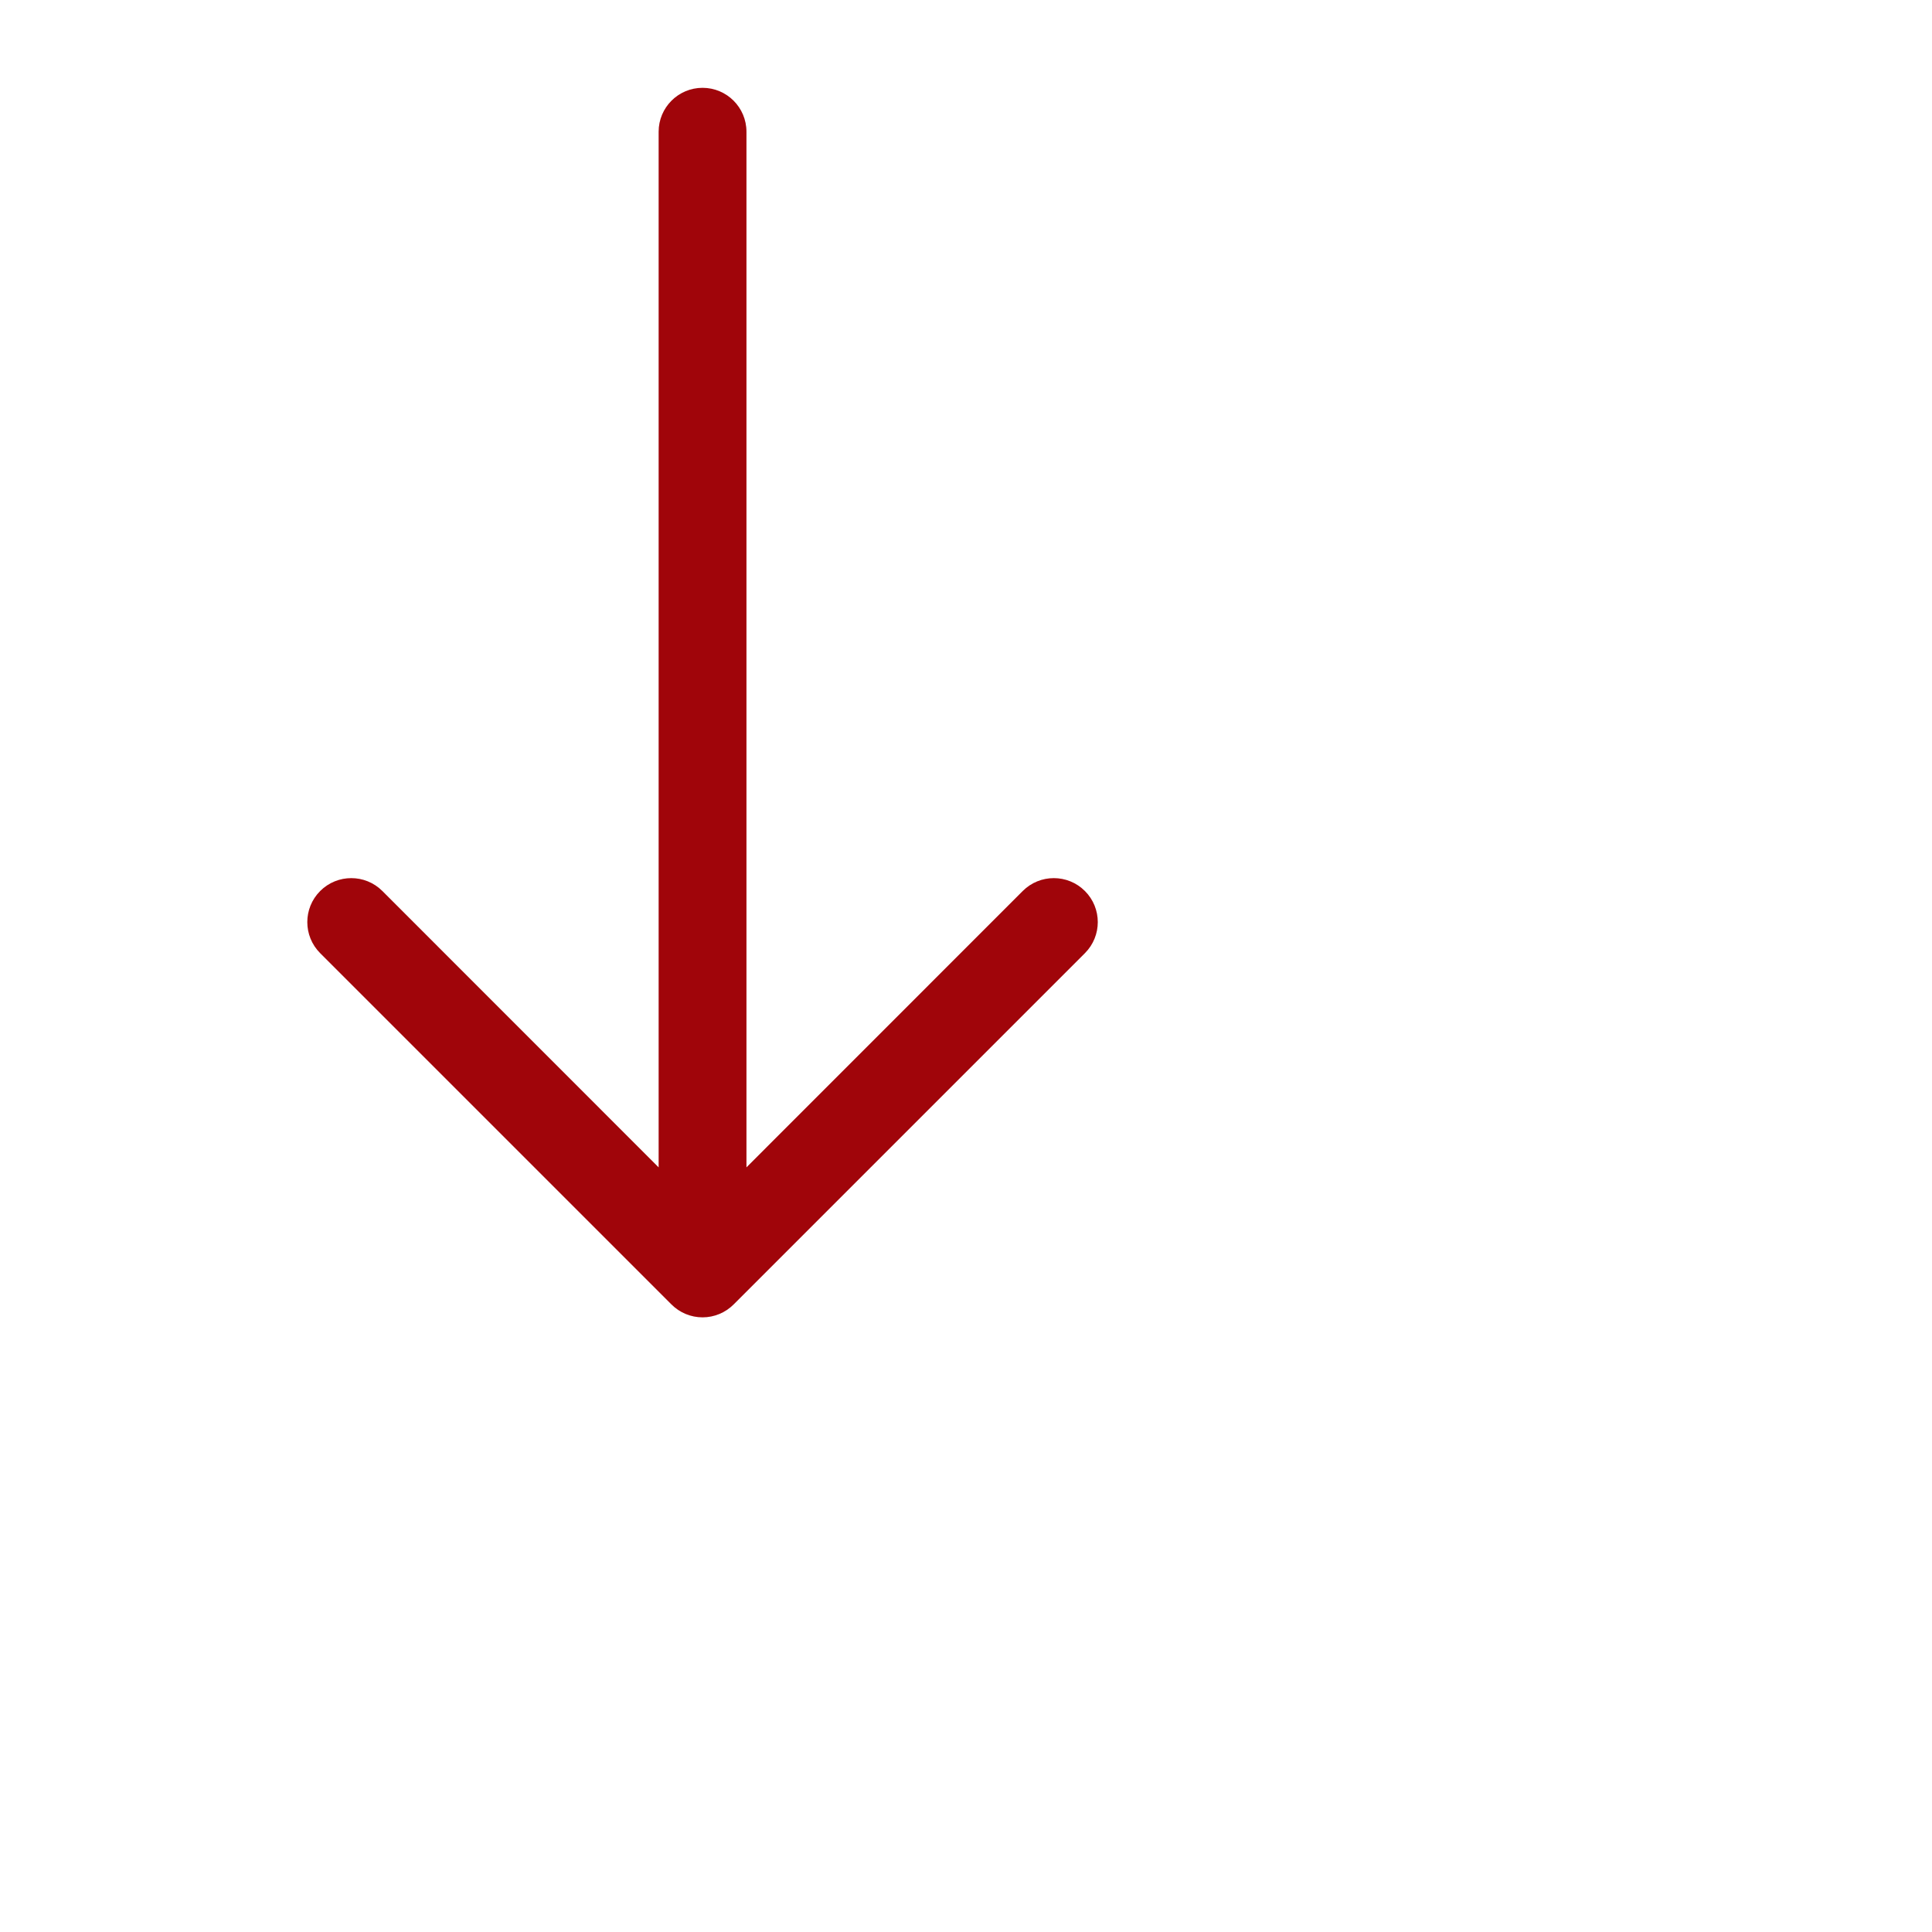
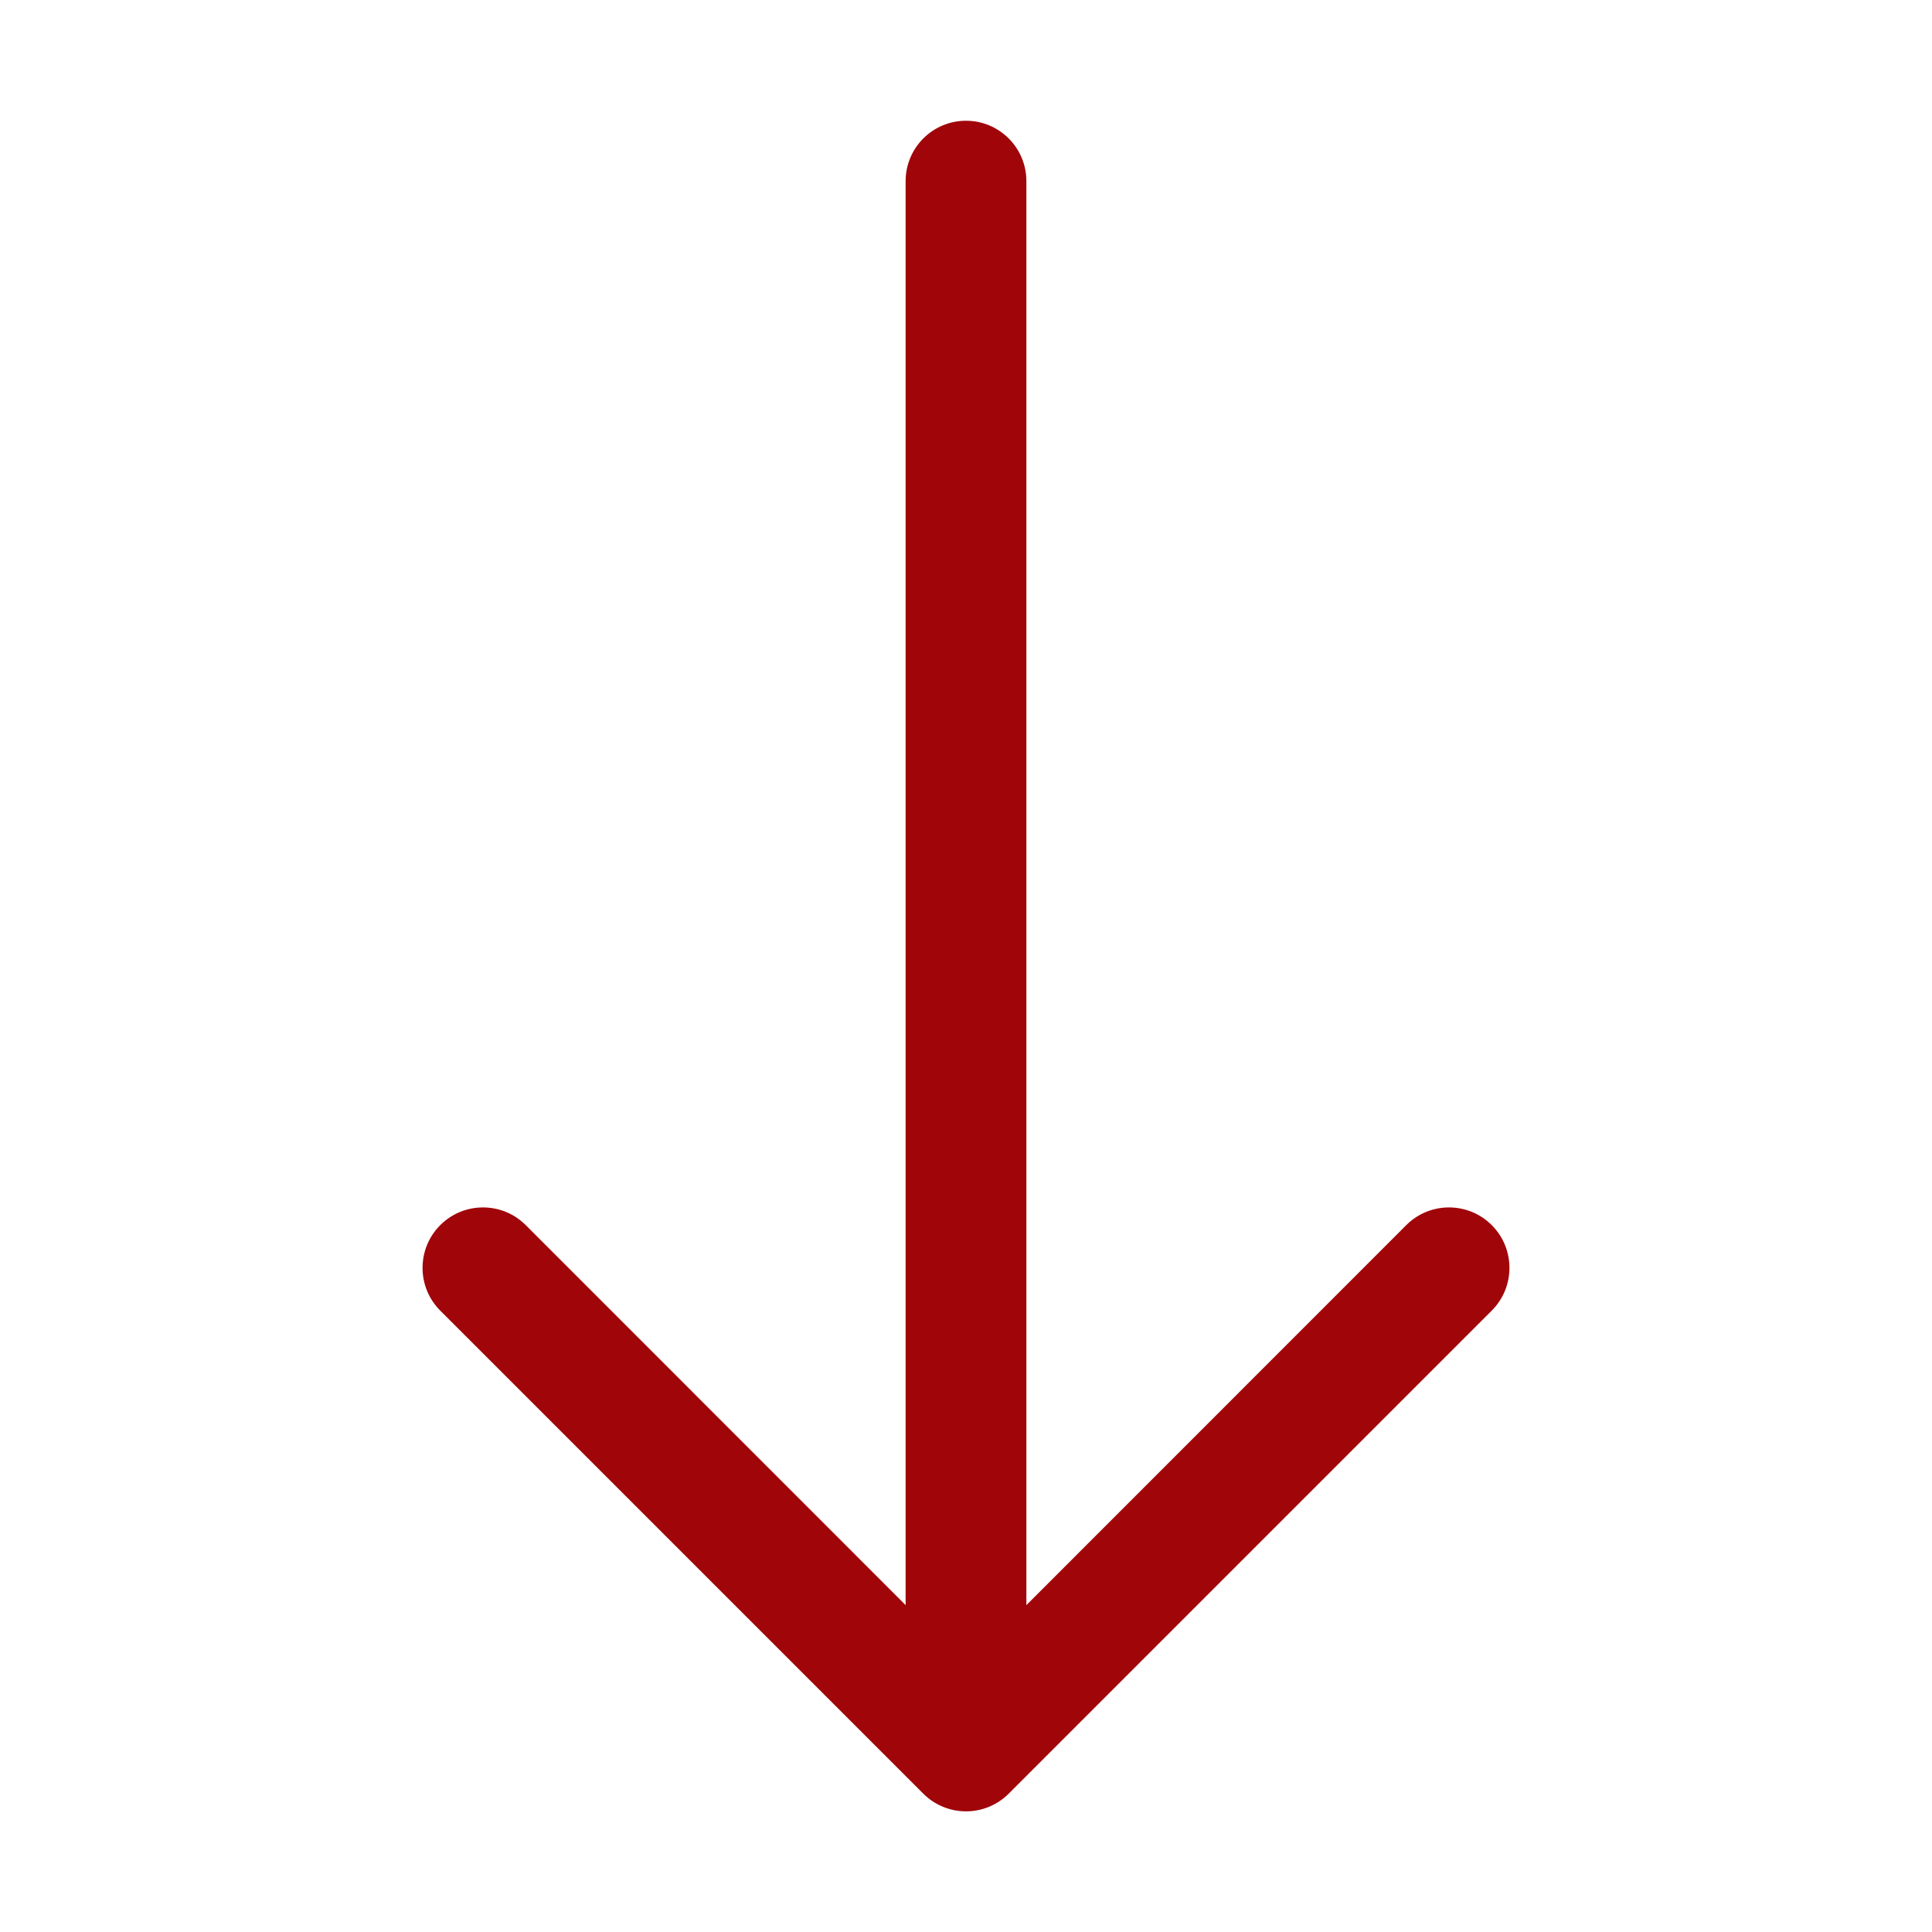
- <svg xmlns="http://www.w3.org/2000/svg" width="22" height="22" fill="#A0050A" class="bi bi-arrow-down" viewBox="0 0 22 22">
+ <svg xmlns="http://www.w3.org/2000/svg" width="22" height="22" fill="#a0050a" class="bi bi-arrow-down" viewBox="0 0 16 16">
  <path fill-rule="evenodd" d="M8 1a.5.5 0 0 1 .5.5v11.793l3.146-3.147a.5.5 0 0 1 .708.708l-4 4a.5.5 0 0 1-.708 0l-4-4a.5.5 0 0 1 .708-.708L7.5 13.293V1.5A.5.5 0 0 1 8 1z" />
</svg>
